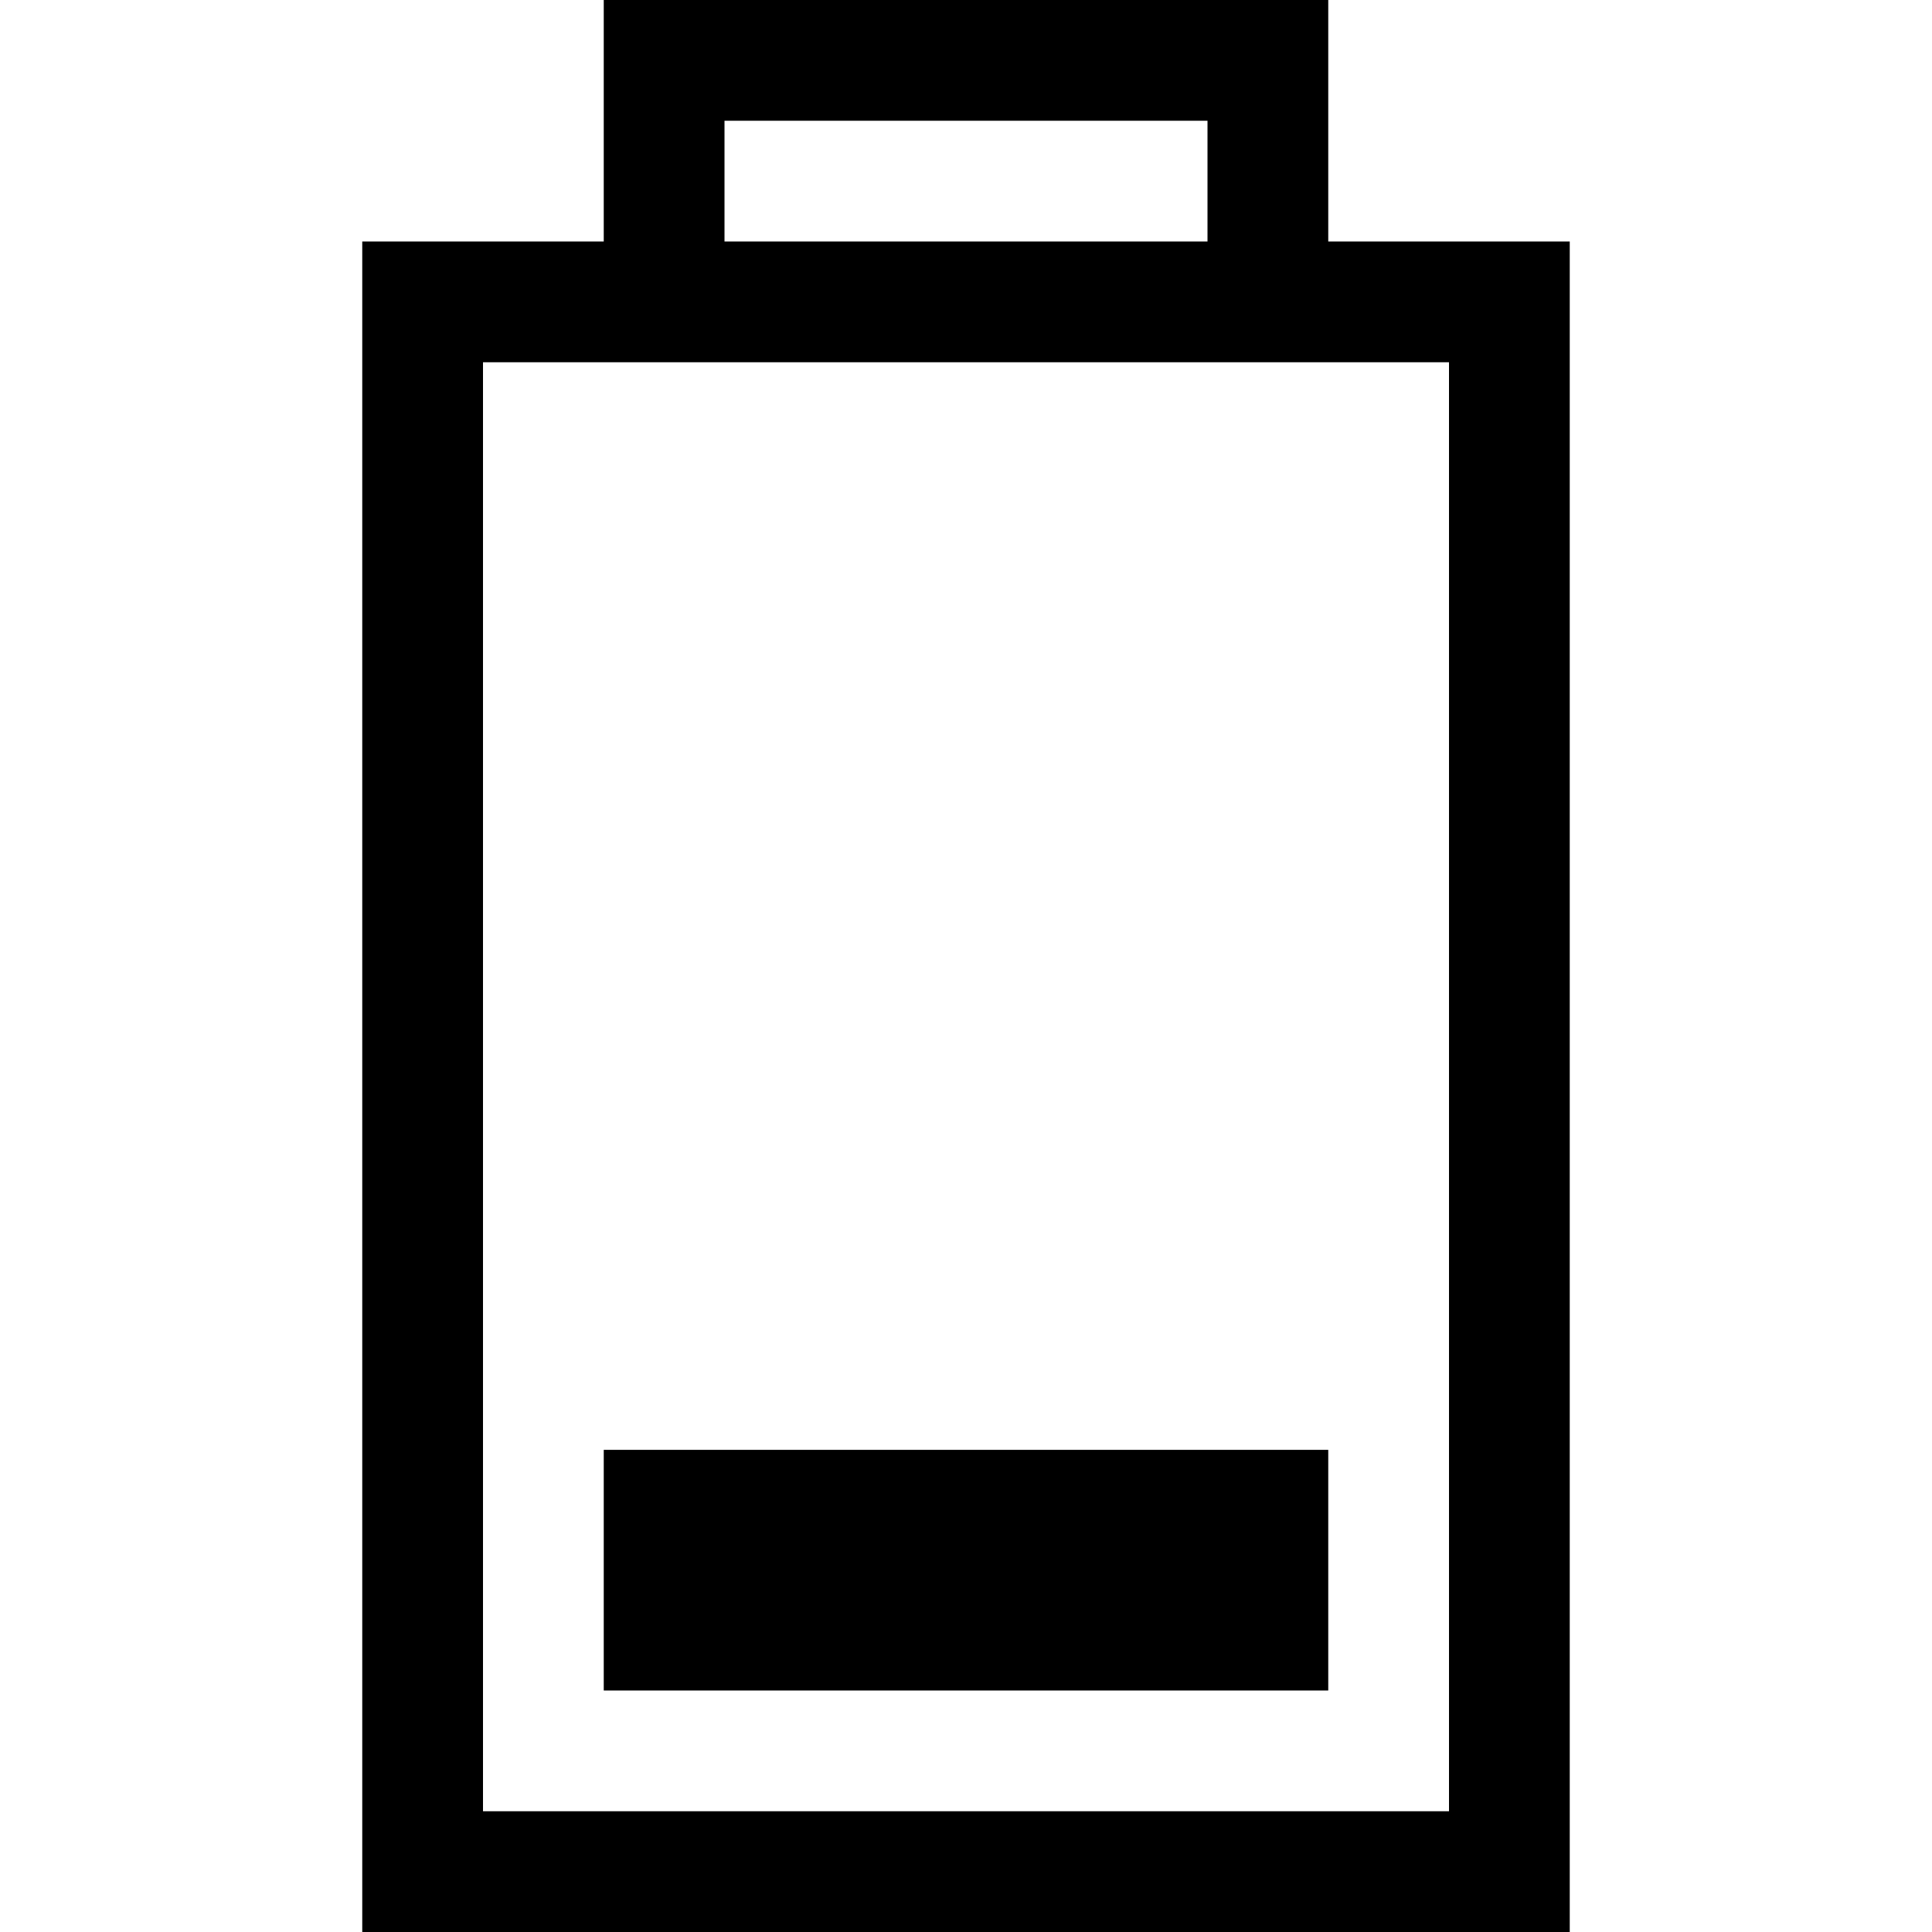
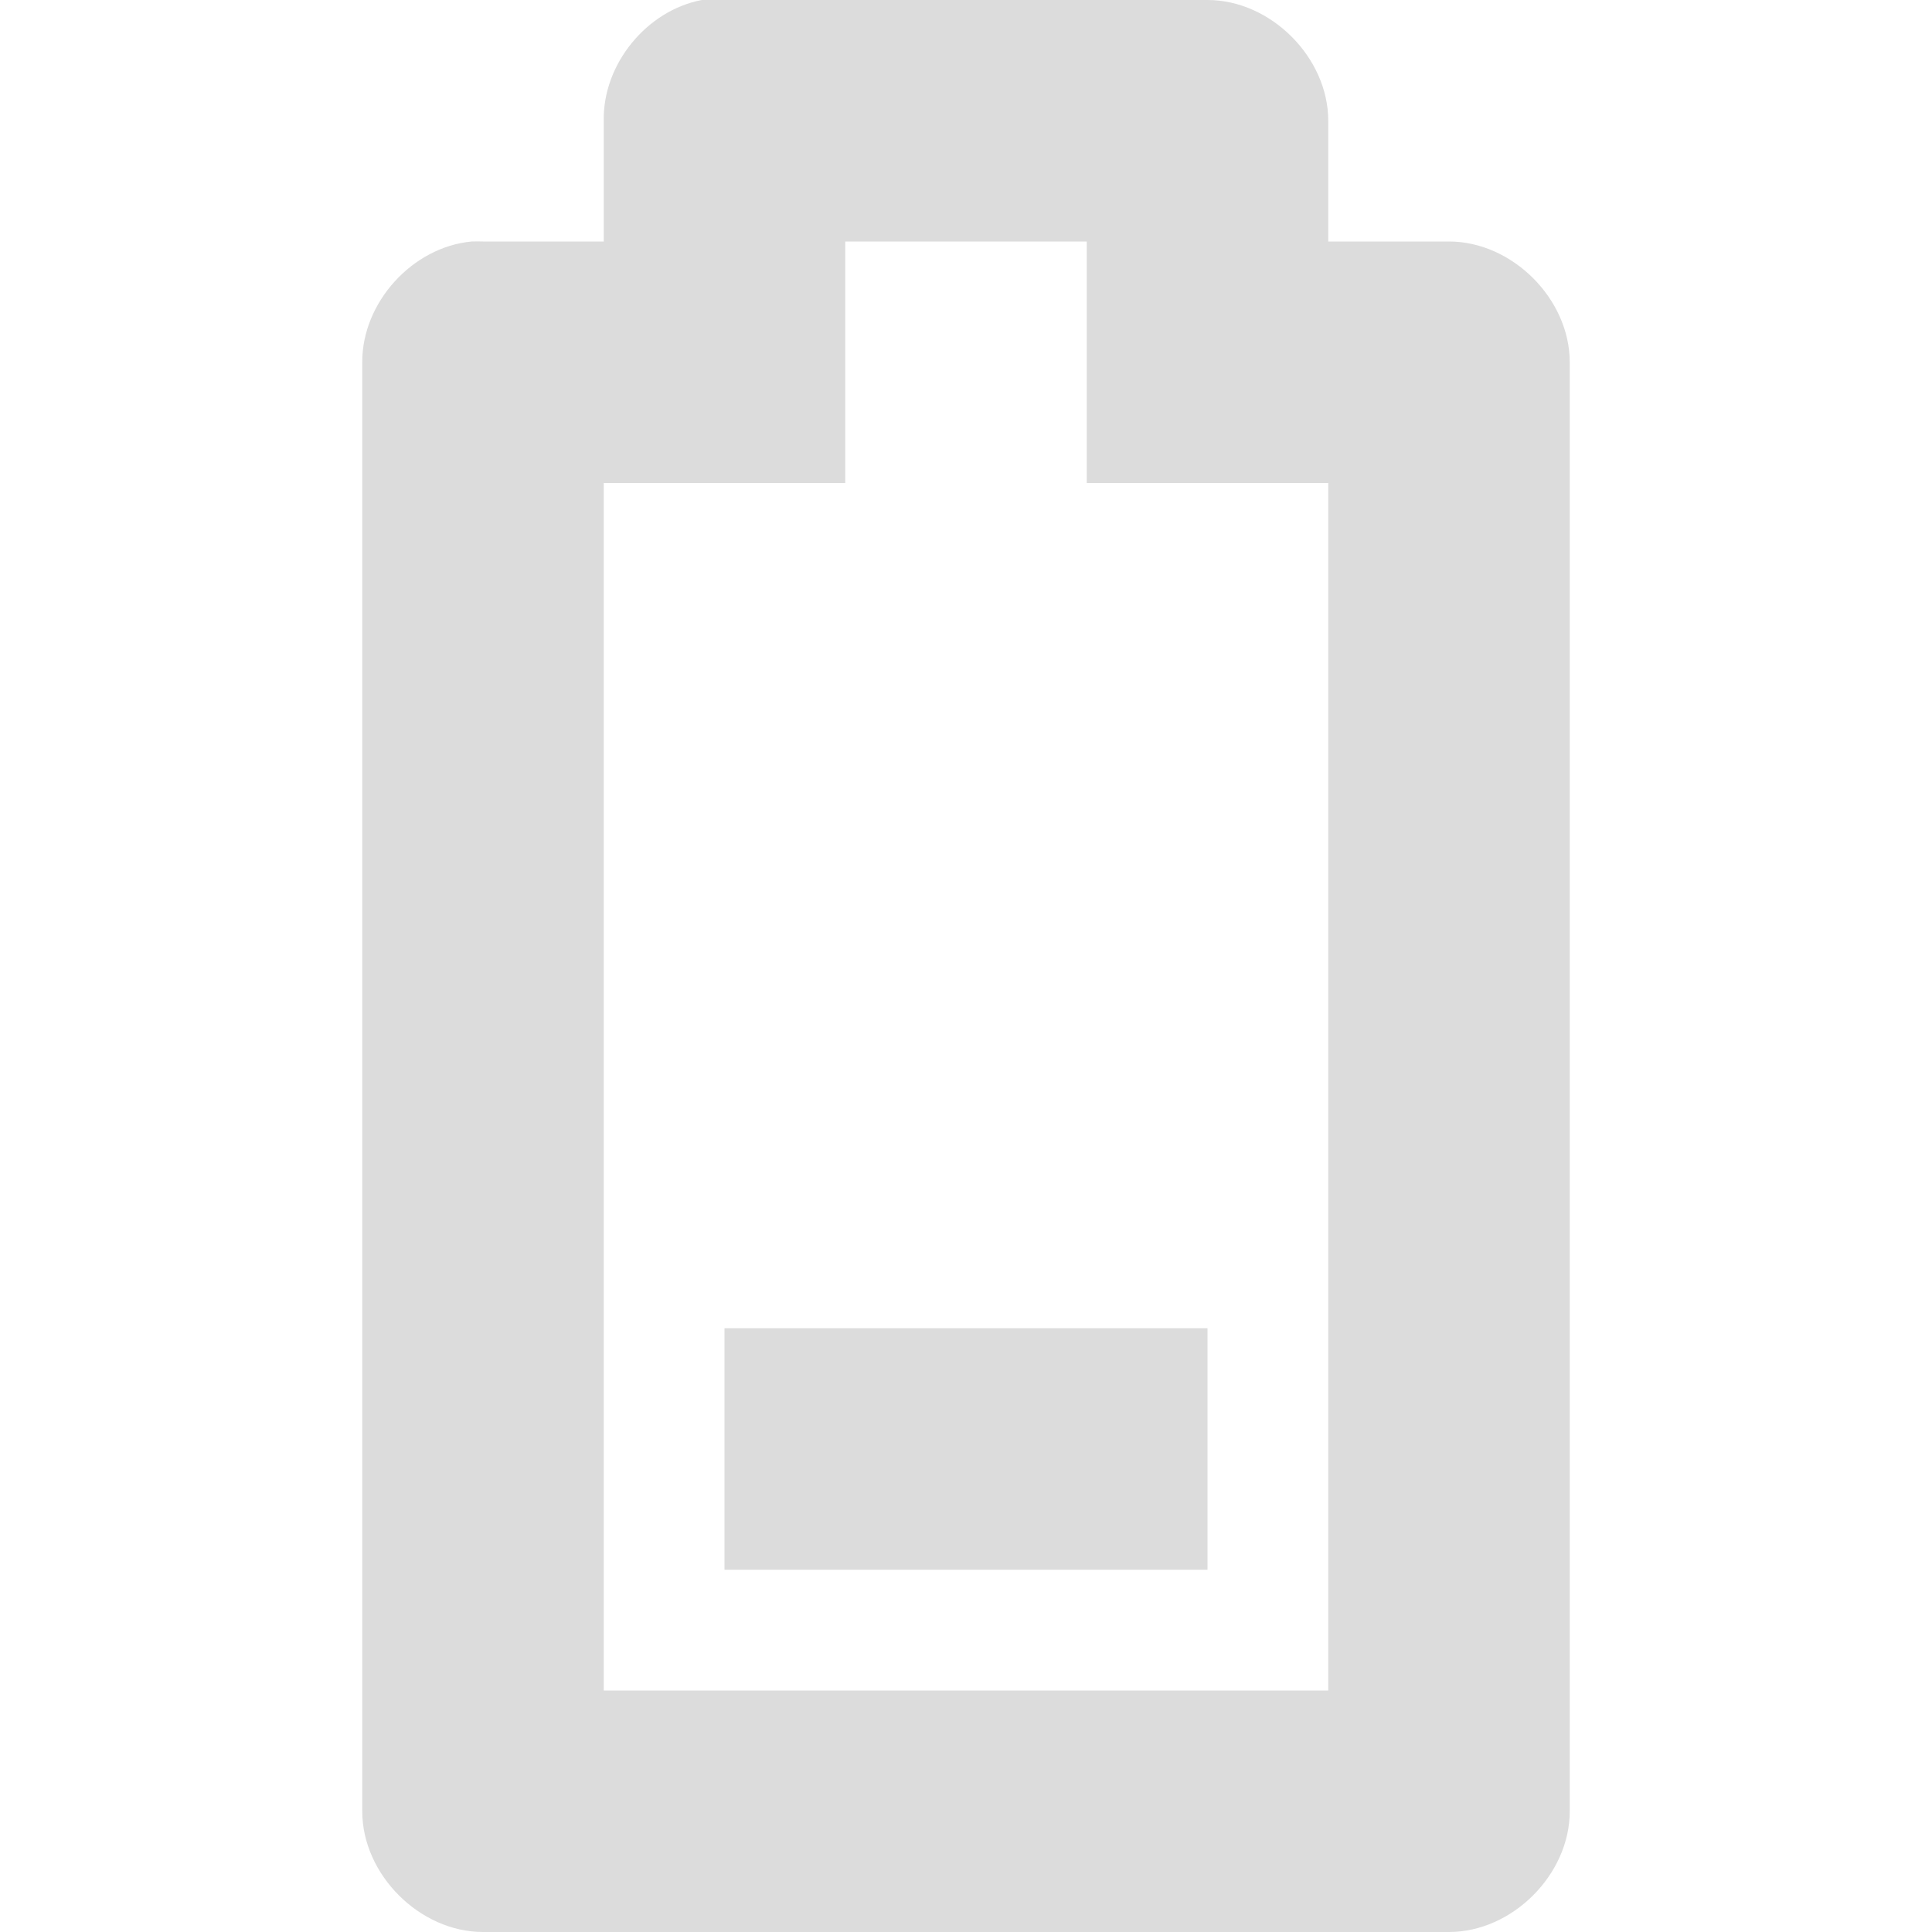
<svg xmlns="http://www.w3.org/2000/svg" id="svg3196" height="16" width="16" version="1.0">
  <defs id="defs8" />
-   <path style="font-size:medium;font-style:normal;font-variant:normal;font-weight:normal;font-stretch:normal;text-indent:0;text-align:start;text-decoration:none;line-height:normal;letter-spacing:normal;word-spacing:normal;text-transform:none;direction:ltr;block-progression:tb;writing-mode:lr-tb;text-anchor:start;baseline-shift:baseline;opacity:1.0;color:#000000;fill:#f9f9f9#f9f9f9#cdcdcd#000000;fill-opacity:1;stroke:none;stroke-width:1;marker:none;visibility:visible;display:inline;overflow:visible;enable-background:accumulate;font-family:Sans;-inkscape-font-specification:Sans" d="M 5,0 5,2 3.5,2 3,2 l 0,0.5 0,13 0,0.5 0.5,0 9,0 0.5,0 0,-0.5 0,-13 L 13,2 12.5,2 11,2 11,0 9.5,0 6.5,0 5,0 z M 6,1 10,1 10,2 6,2 6,1 z M 4,3 12,3 12,15 4,15 4,3 z" id="rect2388" />
-   <path style="opacity:1.0;fill:#f9f9f9#f9f9f9#cdcdcd#a40000;fill-opacity:1" d="m 5,14 0,-1.993 6,0 L 11,14 z" id="rect3162" />
+   <g id="g14021" transform="translate(-112,-167)">
+     <path id="rect14006" d="m 117.812,167 c -0.458,0.087 -0.821,0.533 -0.812,1 l 0,1 -1,0 c -0.031,-0.001 -0.062,-0.001 -0.094,0 -0.492,0.046 -0.908,0.506 -0.906,1 l 0,12 c 5e-5,0.524 0.476,1 1,1 l 8,0 c 0.524,-5e-5 1,-0.476 1,-1 l 0,-12 c -5e-5,-0.524 -0.476,-1 -1,-1 l -1,0 0,-1 c -5e-5,-0.524 -0.476,-1 -1,-1 l -4,0 c -0.031,-0.001 -0.062,-0.001 -0.094,0 -0.031,-0.001 -0.062,-0.001 -0.094,0 z m -0.812,4 2,0 0,-2 2,0 0,2 2,0 0,10 -6,0 z" style="font-size:medium;font-style:normal;font-variant:normal;font-weight:normal;font-stretch:normal;text-indent:0;text-align:start;text-decoration:none;line-height:normal;letter-spacing:normal;word-spacing:normal;text-transform:none;direction:ltr;block-progression:tb;writing-mode:lr-tb;text-anchor:start;baseline-shift:baseline;color:#000000;fill:#dcdcdc;fill-opacity:1;fill-rule:nonzero;stroke:none;stroke-width:2;marker:none;visibility:visible;display:inline;overflow:visible;enable-background:accumulate;font-family:Sans;-inkscape-font-specification:Sans" />
+     <path id="path14019" d="m 118,180 0,-2 4,0 0,2 z" style="fill:#dcdcdc;fill-opacity:1;stroke:none" />
+   </g>
</svg>
